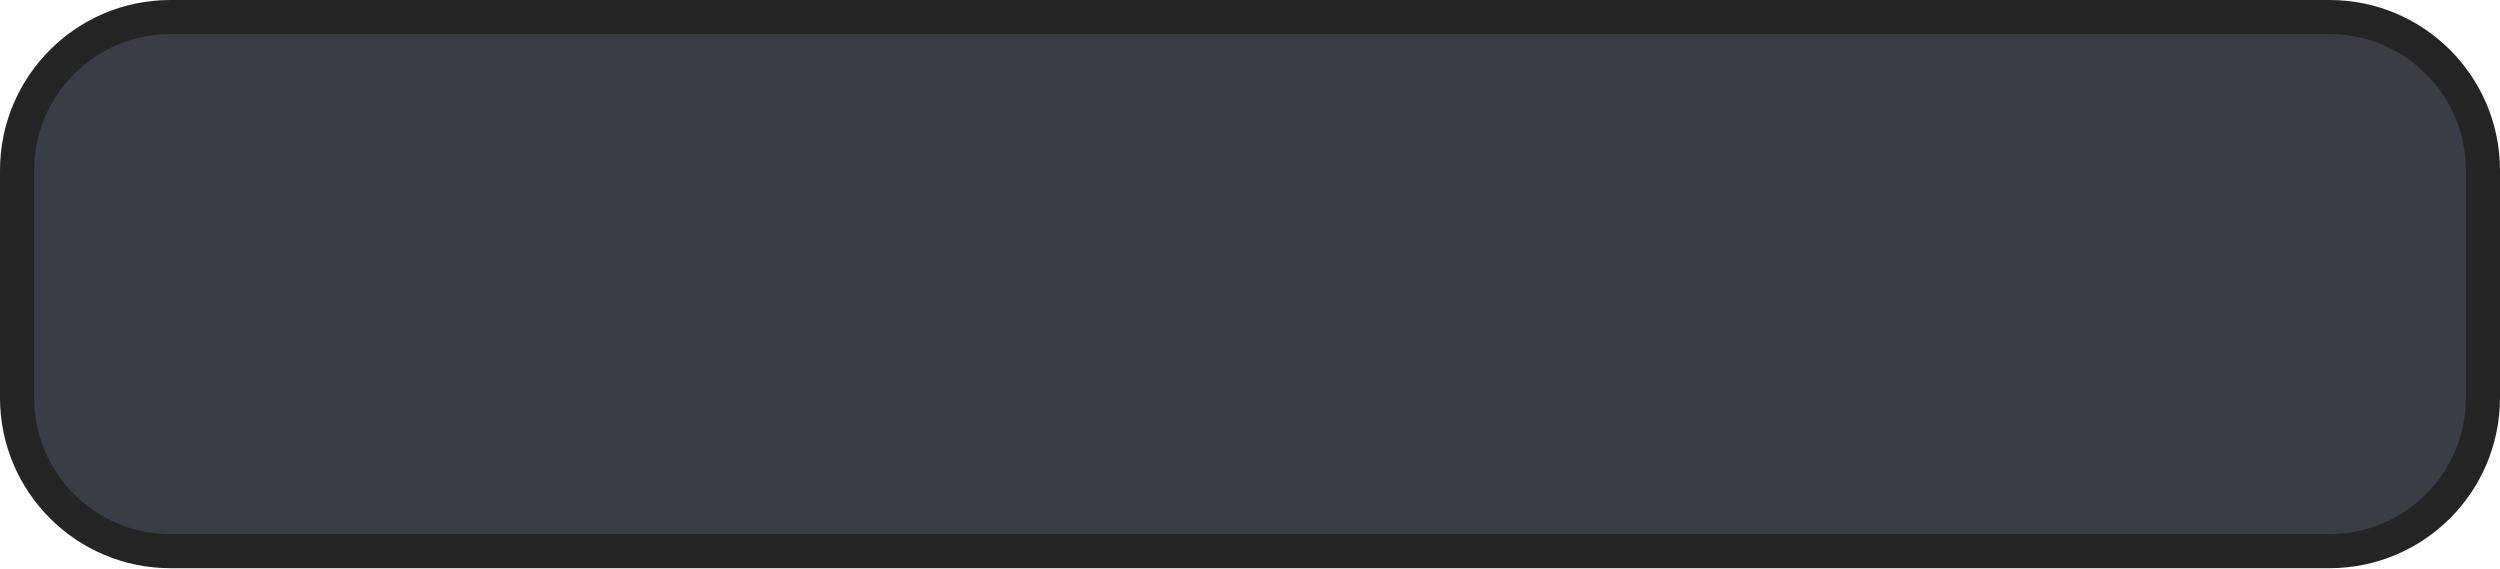
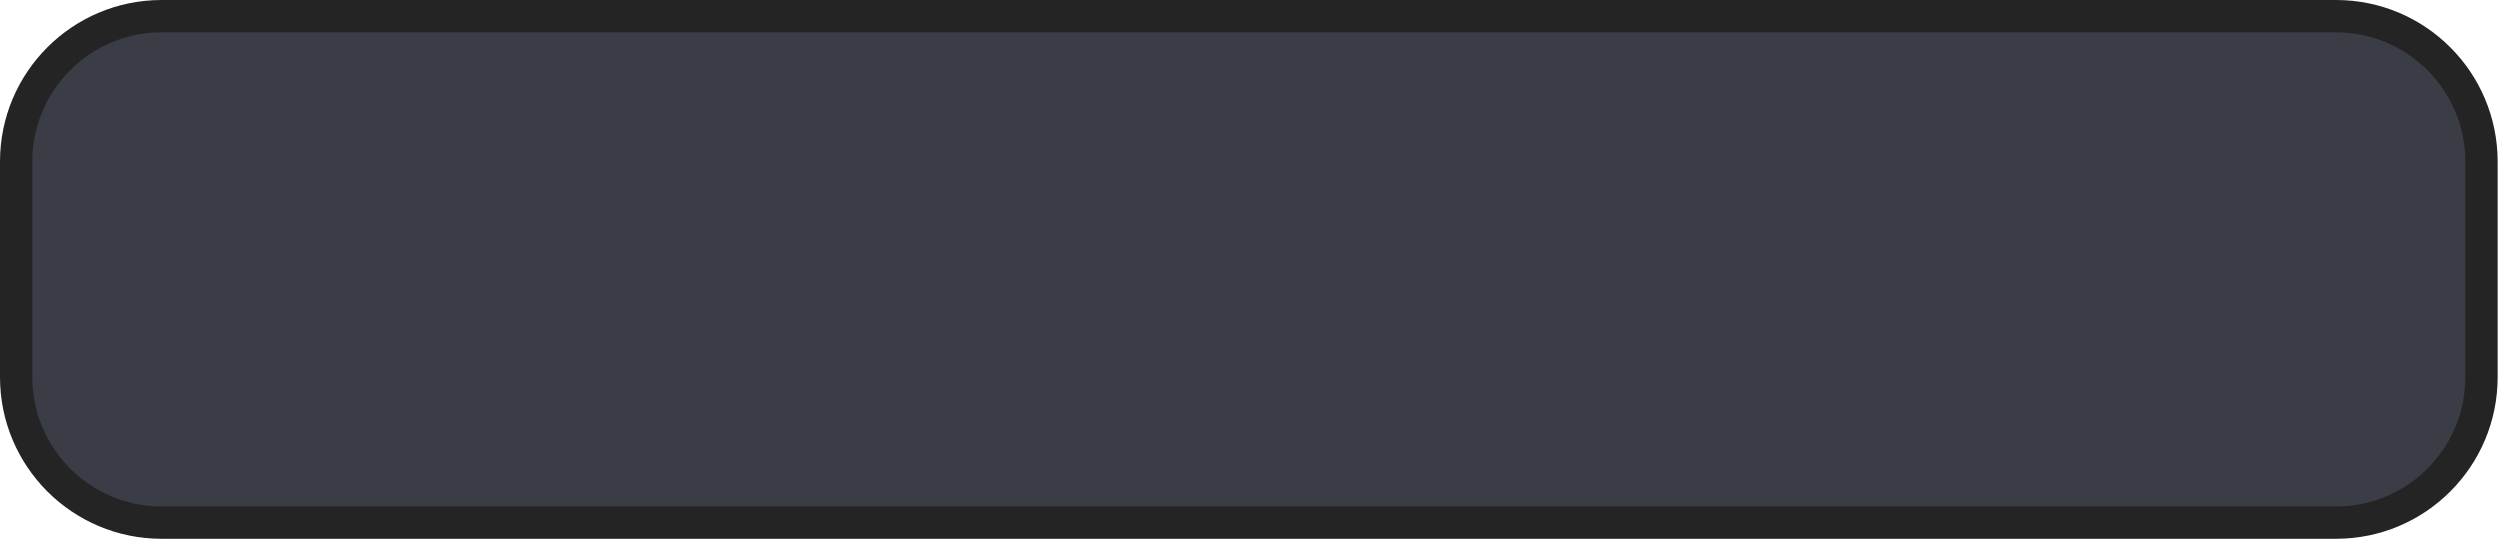
- <svg xmlns="http://www.w3.org/2000/svg" width="220" height="50" viewBox="0 0 220 50" fill="none">
-   <rect x="1.5" y="1.5" width="217" height="47" rx="13.5" fill="#3A3D45" stroke="#242424" stroke-width="3" />
+ <svg xmlns="http://www.w3.org/2000/svg" width="232" height="50" viewBox="0 0 232 50" fill="none">
+   <rect x="1.5" y="1.5" width="228.782" height="47" rx="13.5" fill="#3A3D45" stroke="#242424" stroke-width="3" />
</svg>
